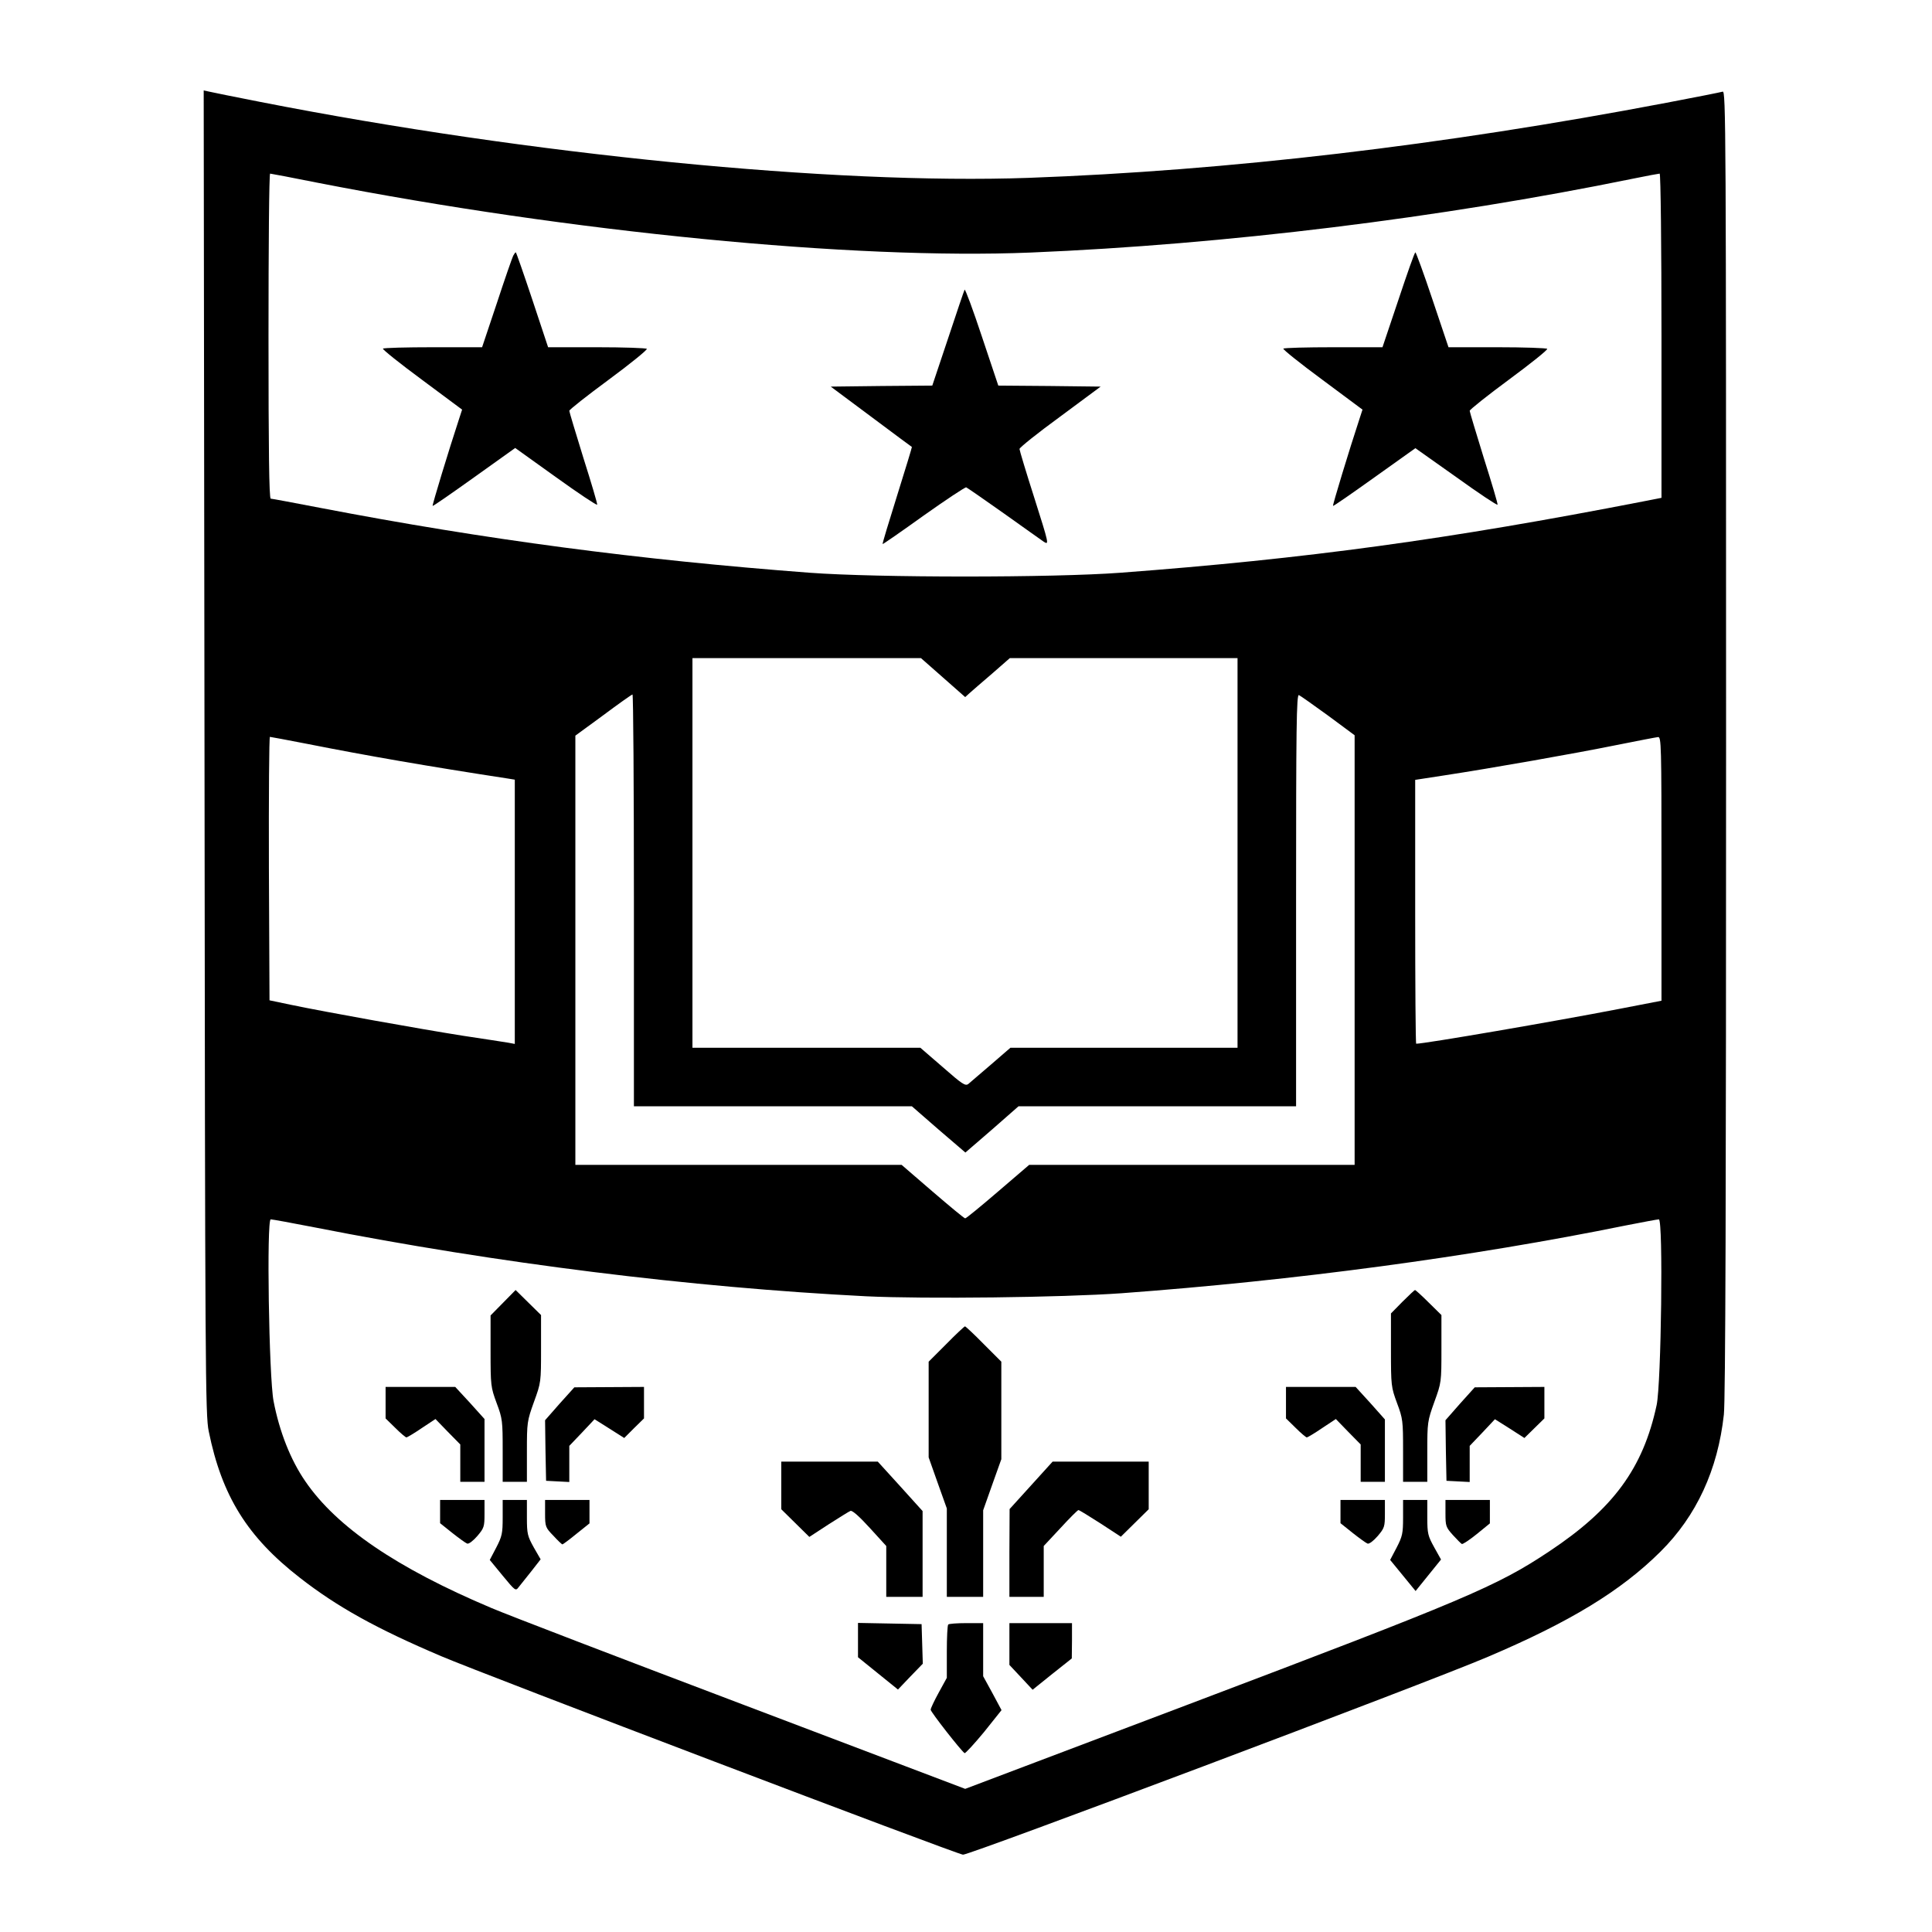
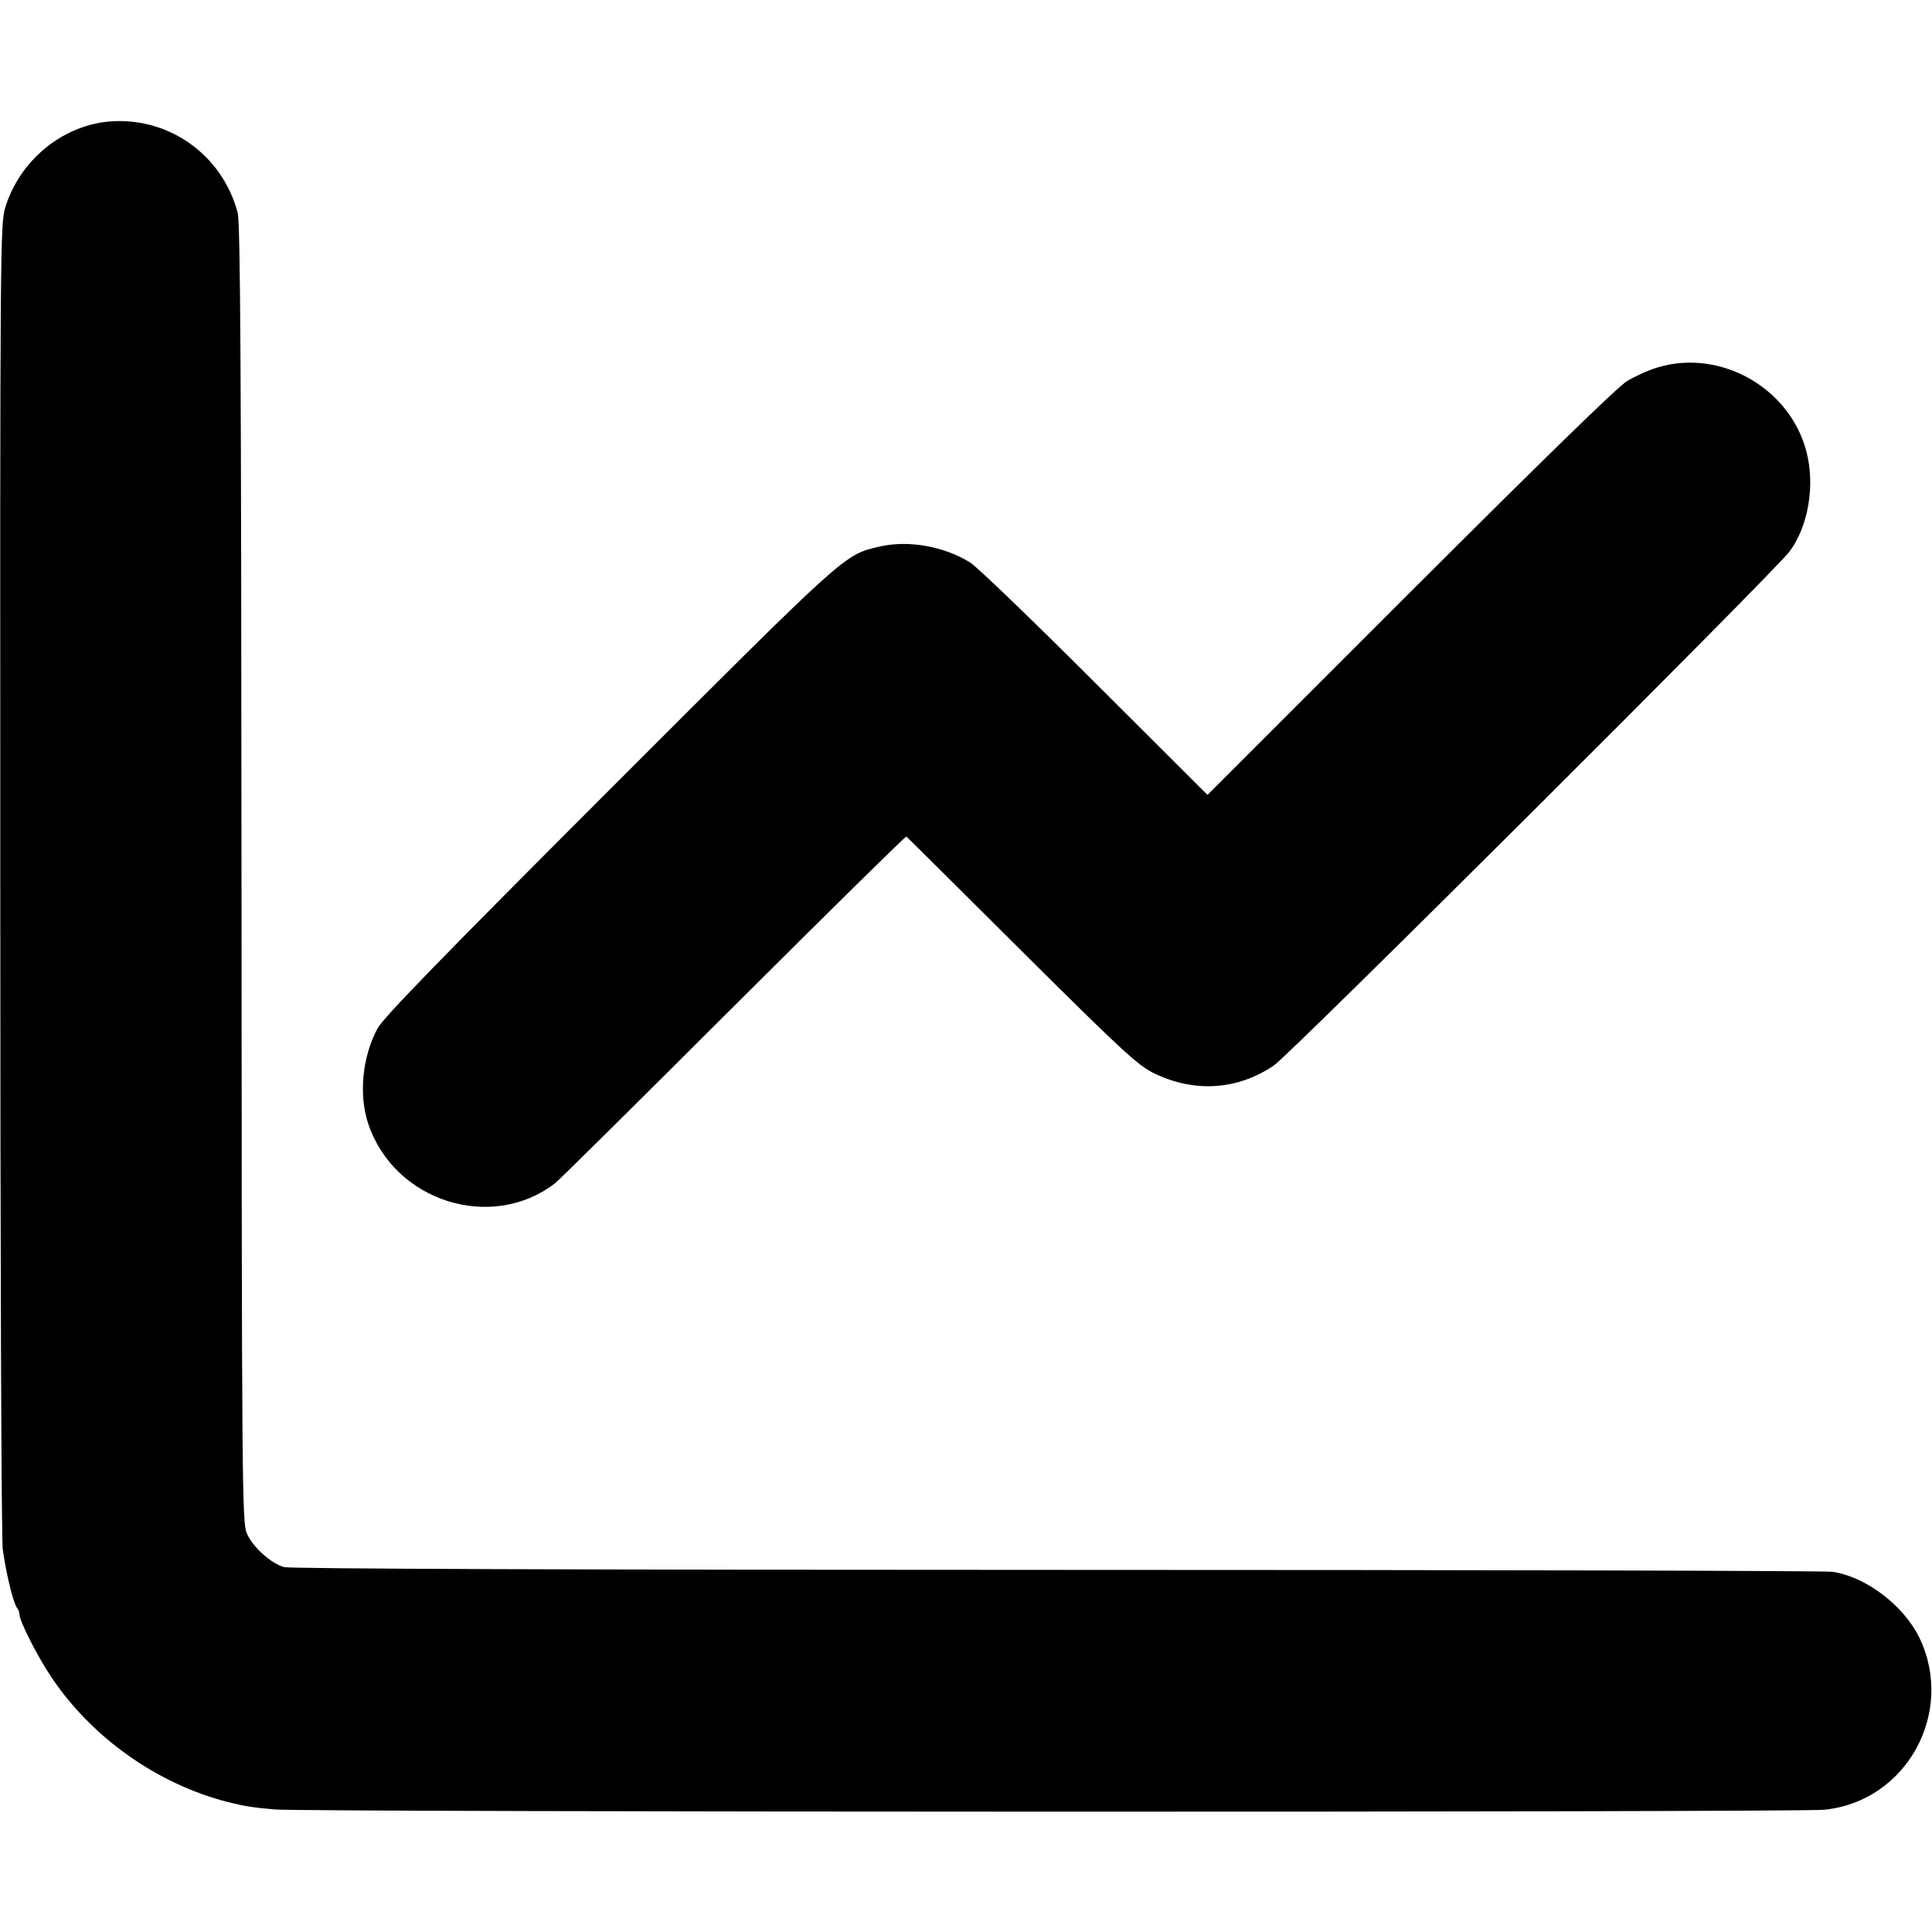
- <svg xmlns="http://www.w3.org/2000/svg" version="1.0" width="957pt" height="957pt" viewBox="0 0 957 957" preserveAspectRatio="xMidYMid meet">
-   <g transform="translate(0,957) scale(0.1,-0.1)" fill="#000000" stroke="none">
-     <path d="M1013 5844 c3 -3067 4 -3285 21 -3364 65 -320 191 -523 451 -725 186 -145 379 -252 701 -389 211 -90 2541 -976 2584 -983 27 -4 2293 849 2600 980 407 173 660 327 856 522 177 176 283 404 313 678 8 67 11 1090 11 3327 0 3073 -1 3231 -17 3226 -10 -3 -135 -28 -278 -55 -1114 -212 -2170 -336 -3160 -372 -965 -34 -2469 114 -3805 376 -129 25 -245 49 -258 52 l-23 5 4 -3278z m559 2821 c1254 -245 2655 -382 3533 -346 965 40 2030 171 2984 366 68 14 128 25 132 25 5 0 9 -360 9 -803 l0 -803 -92 -18 c-966 -188 -1668 -284 -2588 -353 -334 -25 -1205 -25 -1540 0 -847 64 -1604 164 -2422 321 -130 25 -242 46 -247 46 -8 0 -11 246 -11 805 0 443 3 805 8 805 4 0 109 -20 234 -45z m3099 -2451 l110 -97 22 20 c12 11 62 54 111 96 l88 77 564 0 564 0 0 -965 0 -965 -563 0 -562 0 -96 -83 c-52 -45 -103 -88 -112 -96 -15 -12 -30 -2 -127 83 l-111 96 -564 0 -565 0 0 965 0 965 566 0 566 0 109 -96z m-1531 -1104 l0 -1020 688 0 689 0 132 -115 133 -114 132 114 131 115 688 0 687 0 0 1021 c0 856 2 1020 14 1016 7 -3 72 -49 145 -102 l131 -97 0 -1064 0 -1064 -806 0 -806 0 -154 -132 c-85 -73 -158 -133 -163 -133 -5 0 -77 60 -162 133 l-153 132 -808 0 -808 0 0 1063 0 1063 138 101 c75 56 140 102 145 103 4 0 7 -459 7 -1020z m-1617 775 c293 -58 598 -111 990 -171 l37 -6 0 -654 0 -655 -32 6 c-18 3 -121 19 -228 35 -209 33 -678 117 -850 153 l-105 22 -3 653 c-1 358 1 652 5 652 4 0 87 -16 186 -35z m6707 -618 l0 -654 -212 -41 c-315 -61 -961 -172 -1003 -172 -3 0 -5 294 -5 654 l0 653 143 22 c236 36 650 109 852 150 105 21 198 39 208 40 16 1 17 -36 17 -652z m-6670 -1777 c905 -178 1862 -297 2730 -341 290 -14 970 -6 1265 15 857 63 1732 180 2499 336 82 16 156 30 163 30 22 0 12 -812 -11 -920 -67 -313 -215 -514 -531 -724 -261 -174 -416 -239 -1792 -760 l-1102 -417 -1094 415 c-602 228 -1166 444 -1253 481 -469 198 -767 401 -922 628 -73 106 -128 246 -157 397 -23 121 -35 900 -14 900 8 0 106 -18 219 -40z" />
-     <path d="M2542 8303 c-5 -10 -42 -116 -81 -235 l-73 -218 -242 0 c-134 0 -246 -3 -249 -7 -4 -3 83 -73 193 -154 l199 -148 -14 -43 c-53 -161 -135 -431 -132 -434 2 -2 94 62 206 142 l203 145 201 -144 c111 -80 203 -141 205 -137 2 4 -29 108 -68 231 -38 123 -70 229 -70 234 0 6 88 75 195 154 107 79 192 148 189 153 -3 4 -114 8 -247 8 l-242 0 -78 235 c-43 129 -80 235 -82 235 -3 0 -8 -8 -13 -17z" />
-     <path d="M6927 8085 l-79 -235 -242 0 c-134 0 -246 -3 -249 -7 -4 -3 83 -73 193 -154 l199 -148 -14 -43 c-53 -161 -135 -431 -132 -434 2 -2 94 62 206 142 l202 144 202 -143 c111 -80 203 -141 205 -137 2 4 -29 108 -68 231 -38 123 -70 229 -70 234 0 6 88 76 195 155 107 79 192 147 189 152 -3 4 -114 8 -247 8 l-242 0 -79 235 c-43 129 -82 235 -85 235 -4 0 -41 -106 -84 -235z" />
-     <path d="M4778 8135 c-3 -6 -40 -115 -82 -242 l-78 -233 -251 -2 -252 -3 200 -149 c110 -82 201 -150 202 -150 1 -1 -32 -109 -73 -240 -41 -131 -74 -239 -72 -241 2 -1 93 62 203 141 110 78 205 141 211 140 5 -2 89 -60 185 -128 95 -68 186 -132 200 -142 26 -16 25 -11 -47 216 -41 128 -74 238 -74 244 0 7 90 79 201 160 l201 149 -254 3 -253 2 -81 242 c-44 133 -83 238 -86 233z" />
-     <path d="M2492 3117 l-62 -63 0 -176 c0 -172 1 -179 30 -258 29 -77 30 -89 30 -236 l0 -154 60 0 60 0 0 150 c0 145 1 151 35 246 35 96 35 98 35 263 l0 167 -63 62 -63 62 -62 -63z" />
-     <path d="M6947 3122 l-57 -58 0 -181 c0 -177 1 -184 30 -263 29 -77 30 -89 30 -236 l0 -154 60 0 60 0 0 150 c0 145 1 151 35 246 35 96 35 98 35 263 l0 167 -63 62 c-34 34 -65 62 -68 62 -2 0 -30 -26 -62 -58z" />
-     <path d="M4687 2912 l-87 -87 0 -237 0 -237 45 -127 45 -126 0 -219 0 -219 90 0 90 0 0 214 0 215 45 127 45 126 0 242 0 241 -87 87 c-48 49 -90 88 -93 88 -3 0 -45 -39 -93 -88z" />
-     <path d="M1910 2622 l0 -78 48 -47 c26 -26 51 -47 55 -47 4 0 38 20 76 46 l68 45 61 -63 62 -63 0 -92 0 -93 60 0 60 0 0 156 0 155 -72 80 -73 79 -172 0 -173 0 0 -78z" />
-     <path d="M2772 2617 l-72 -82 2 -150 3 -150 58 -3 57 -3 0 89 0 90 63 66 62 66 73 -46 74 -47 49 49 49 48 0 78 0 78 -172 -1 -173 -1 -73 -81z" />
-     <path d="M6370 2622 l0 -78 48 -47 c26 -26 51 -47 55 -47 4 0 38 20 76 46 l68 45 61 -63 62 -63 0 -92 0 -93 60 0 60 0 0 155 0 154 -72 81 -73 80 -172 0 -173 0 0 -78z" />
-     <path d="M7232 2617 l-72 -82 2 -150 3 -150 58 -3 57 -3 0 89 0 90 63 66 62 66 73 -46 73 -47 50 49 49 48 0 78 0 78 -172 -1 -173 -1 -73 -81z" />
-     <path d="M3870 2212 l0 -118 69 -68 70 -69 95 62 c52 33 101 64 109 67 9 3 44 -28 95 -84 l82 -90 0 -126 0 -126 90 0 90 0 0 213 0 212 -111 123 -111 122 -239 0 -239 0 0 -118z" />
-     <path d="M5108 2213 l-107 -118 -1 -217 0 -218 85 0 85 0 0 126 0 126 83 89 c45 49 85 89 89 89 4 0 53 -30 109 -66 l101 -66 69 68 69 68 0 118 0 118 -238 0 -238 0 -106 -117z" />
-     <path d="M2180 2083 l0 -58 60 -48 c33 -26 66 -50 74 -53 8 -3 29 13 50 37 34 40 36 47 36 111 l0 68 -110 0 -110 0 0 -57z" />
-     <path d="M2490 2053 c0 -78 -3 -93 -32 -149 l-32 -61 64 -78 c62 -75 64 -77 79 -57 9 11 37 47 63 79 l46 59 -34 59 c-31 56 -34 67 -34 148 l0 87 -60 0 -60 0 0 -87z" />
-     <path d="M2700 2073 c0 -65 2 -70 41 -110 22 -24 42 -43 45 -43 2 0 34 23 69 52 l65 52 0 58 0 58 -110 0 -110 0 0 -67z" />
-     <path d="M6640 2083 l0 -58 60 -48 c33 -26 66 -50 74 -53 8 -3 29 13 50 37 34 40 36 47 36 111 l0 68 -110 0 -110 0 0 -57z" />
-     <path d="M6950 2053 c0 -78 -3 -93 -32 -149 l-32 -61 63 -77 63 -77 63 78 63 78 -34 61 c-31 56 -34 68 -34 147 l0 87 -60 0 -60 0 0 -87z" />
-     <path d="M7160 2074 c0 -63 2 -69 37 -108 20 -22 40 -42 44 -44 5 -2 38 20 74 49 l65 53 0 58 0 58 -110 0 -110 0 0 -66z" />
-     <path d="M4250 1446 l0 -85 99 -80 99 -80 61 64 62 64 -3 98 -3 98 -157 3 -158 3 0 -85z" />
-     <path d="M4697 1523 c-4 -3 -7 -64 -7 -135 l0 -129 -40 -73 c-22 -40 -40 -78 -40 -85 0 -11 151 -204 168 -215 4 -2 47 45 96 104 l87 109 -45 84 -46 84 0 132 0 131 -83 0 c-46 0 -87 -3 -90 -7z" />
-     <path d="M5000 1426 l0 -103 58 -62 57 -61 97 78 97 77 1 88 0 87 -155 0 -155 0 0 -104z" />
+ <svg xmlns="http://www.w3.org/2000/svg" version="1.0" width="700pt" height="700pt" viewBox="0 0 700 700" preserveAspectRatio="xMidYMid meet">
+   <g transform="translate(0,700) scale(0.1,-0.1)" fill="#000000" stroke="none">
+     <path d="M388 6559 c-168 -18 -318 -144 -369 -311 -18 -61 -19 -128 -18 -2433 0 -1376 4 -2395 9 -2430 11 -68 13 -80 30 -150 7 -27 17 -54 21 -60 5 -5 9 -15 9 -22 0 -25 62 -148 115 -228 147 -220 383 -388 640 -454 56 -14 89 -20 170 -27 98 -10 5523 -11 5615 -1 298 30 475 353 344 624 -57 116 -193 220 -314 238 -24 4 -1288 7 -2808 7 -1734 0 -2778 4 -2802 10 -48 13 -114 72 -136 123 -17 38 -18 185 -19 2390 -1 1812 -4 2360 -14 2395 -57 213 -256 351 -473 329z" />
+     <path d="M6007 5669 c-32 -9 -82 -32 -111 -49 -35 -21 -306 -286 -787 -766 l-734 -734 -410 409 c-225 225 -428 420 -450 433 -97 60 -227 82 -331 57 -127 -30 -115 -20 -979 -884 -601 -601 -817 -823 -837 -861 -56 -104 -69 -242 -33 -348 95 -279 445 -390 675 -214 14 10 305 299 647 640 343 342 625 620 627 617 3 -2 191 -189 418 -415 365 -363 421 -414 478 -442 147 -72 304 -62 436 28 59 40 1814 1789 1868 1862 68 91 93 240 61 362 -60 231 -312 373 -538 305z" />
  </g>
</svg>
